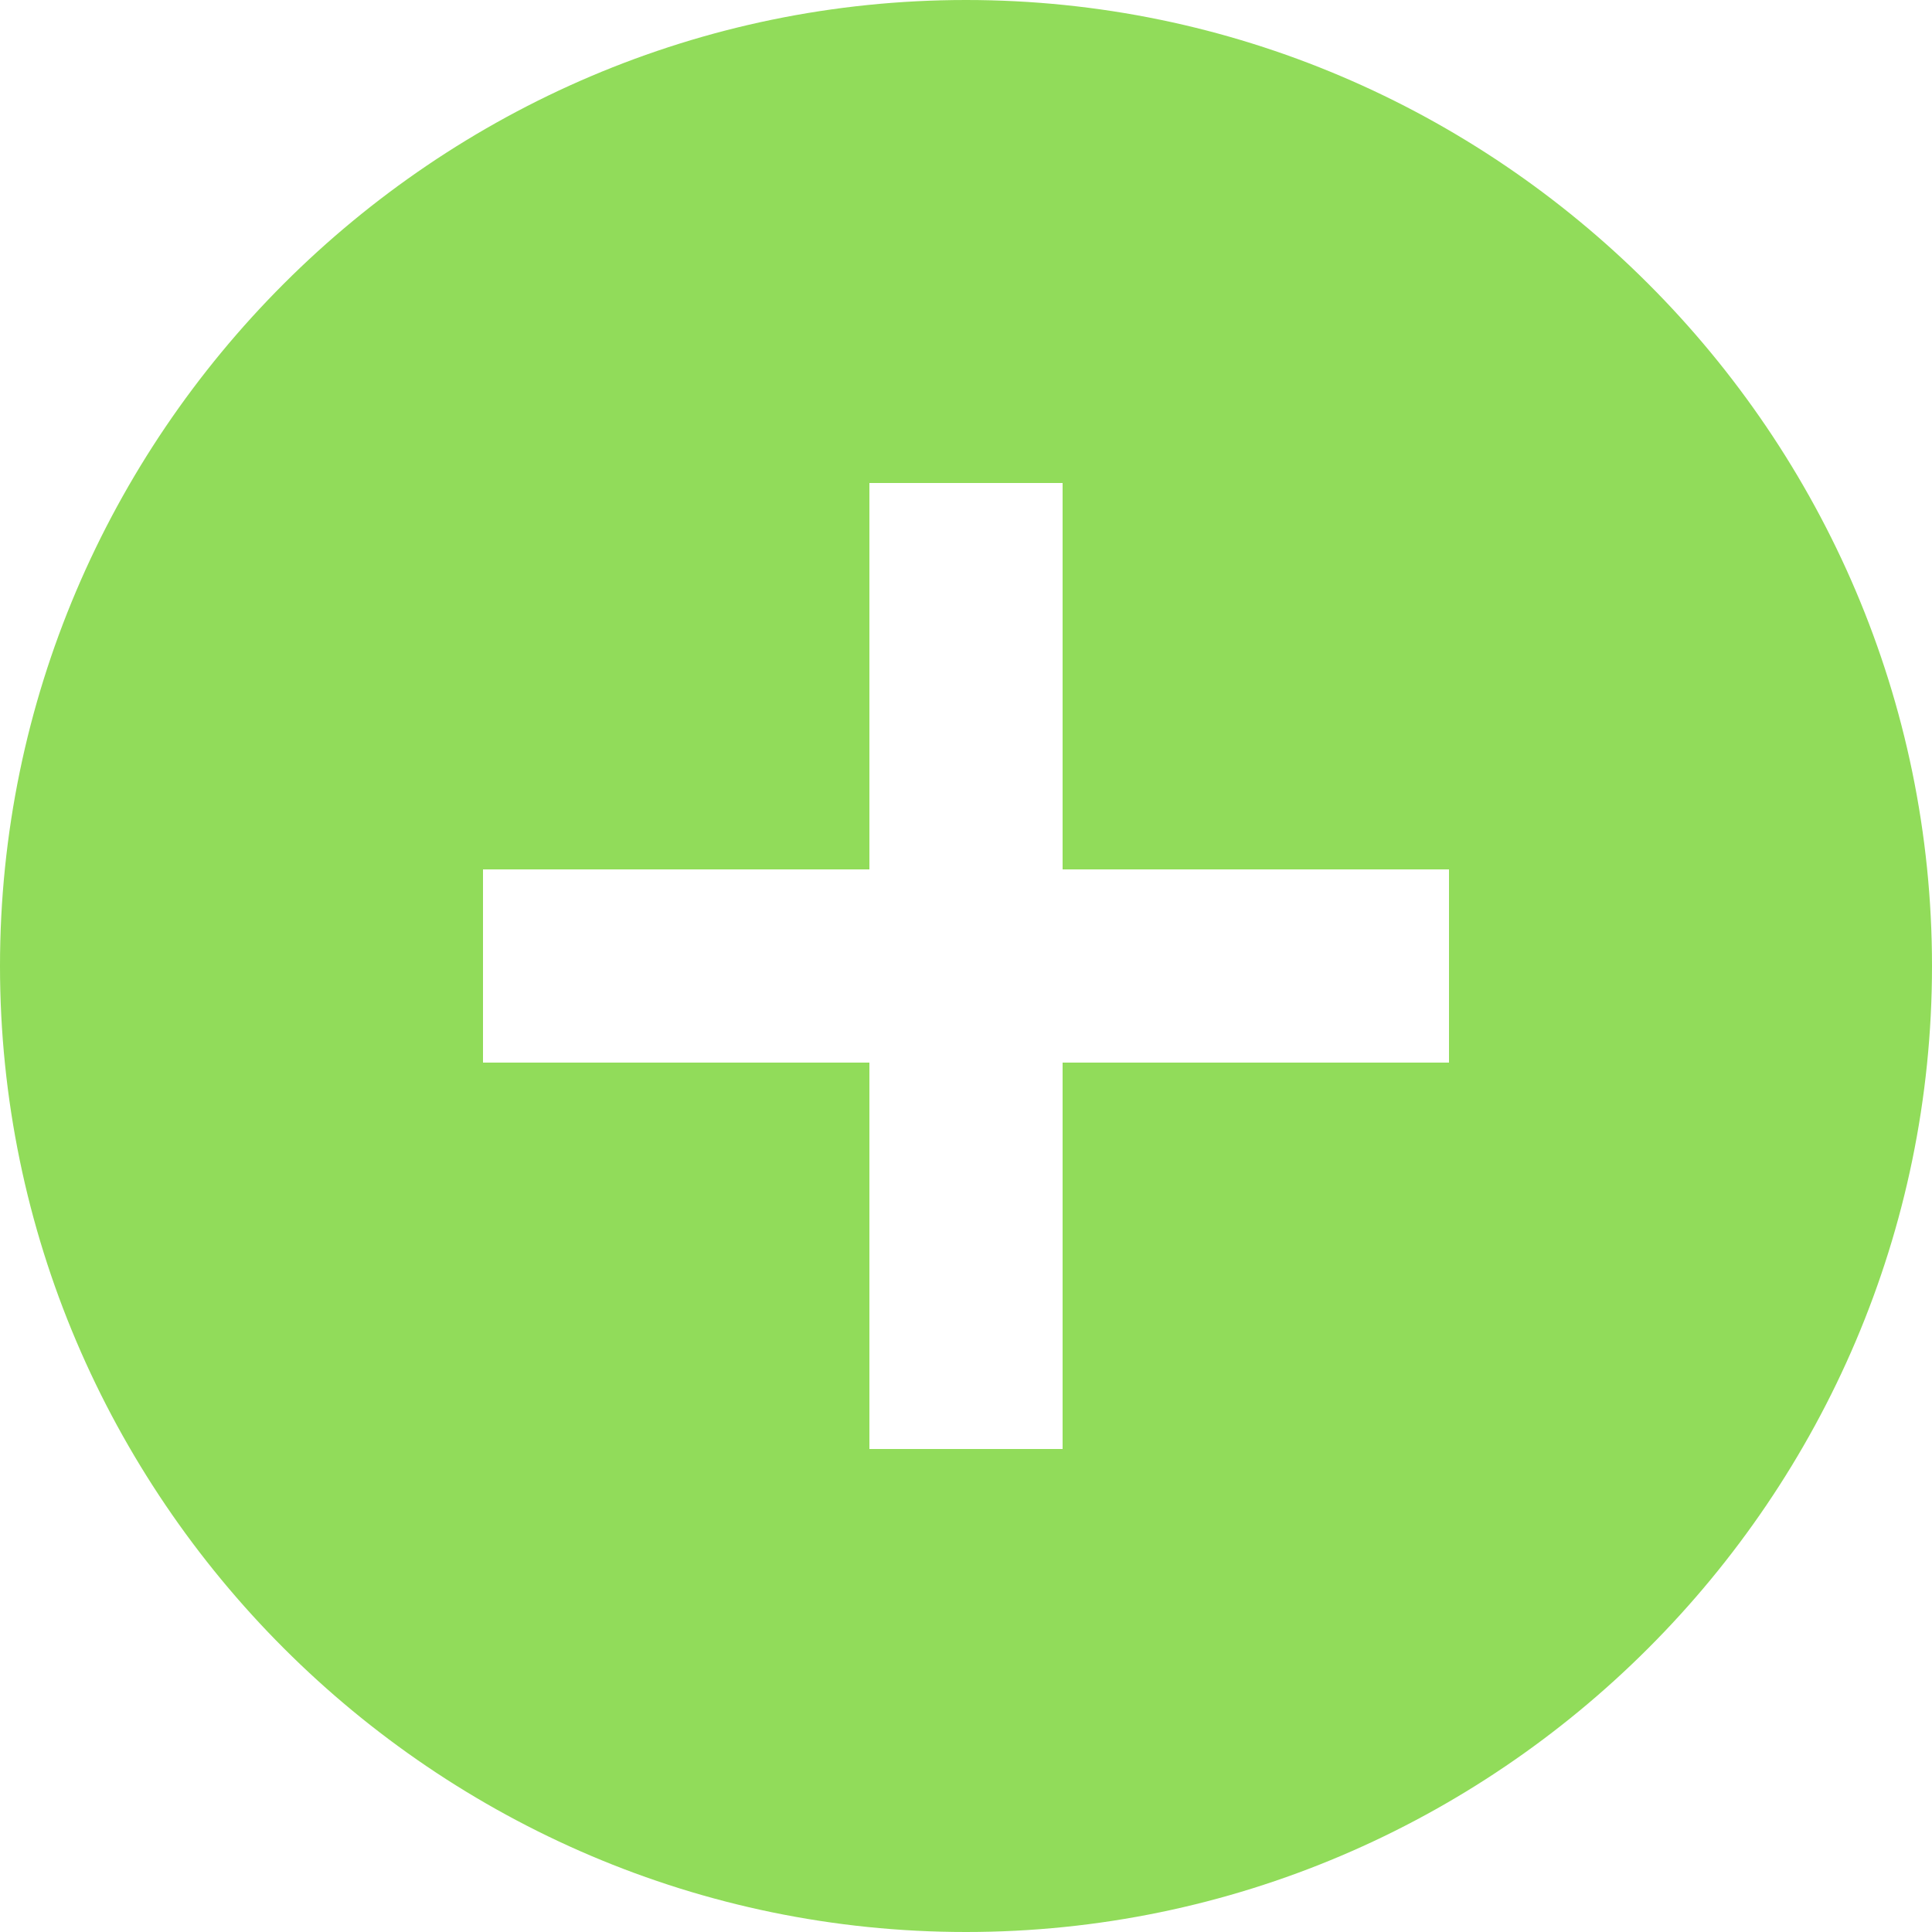
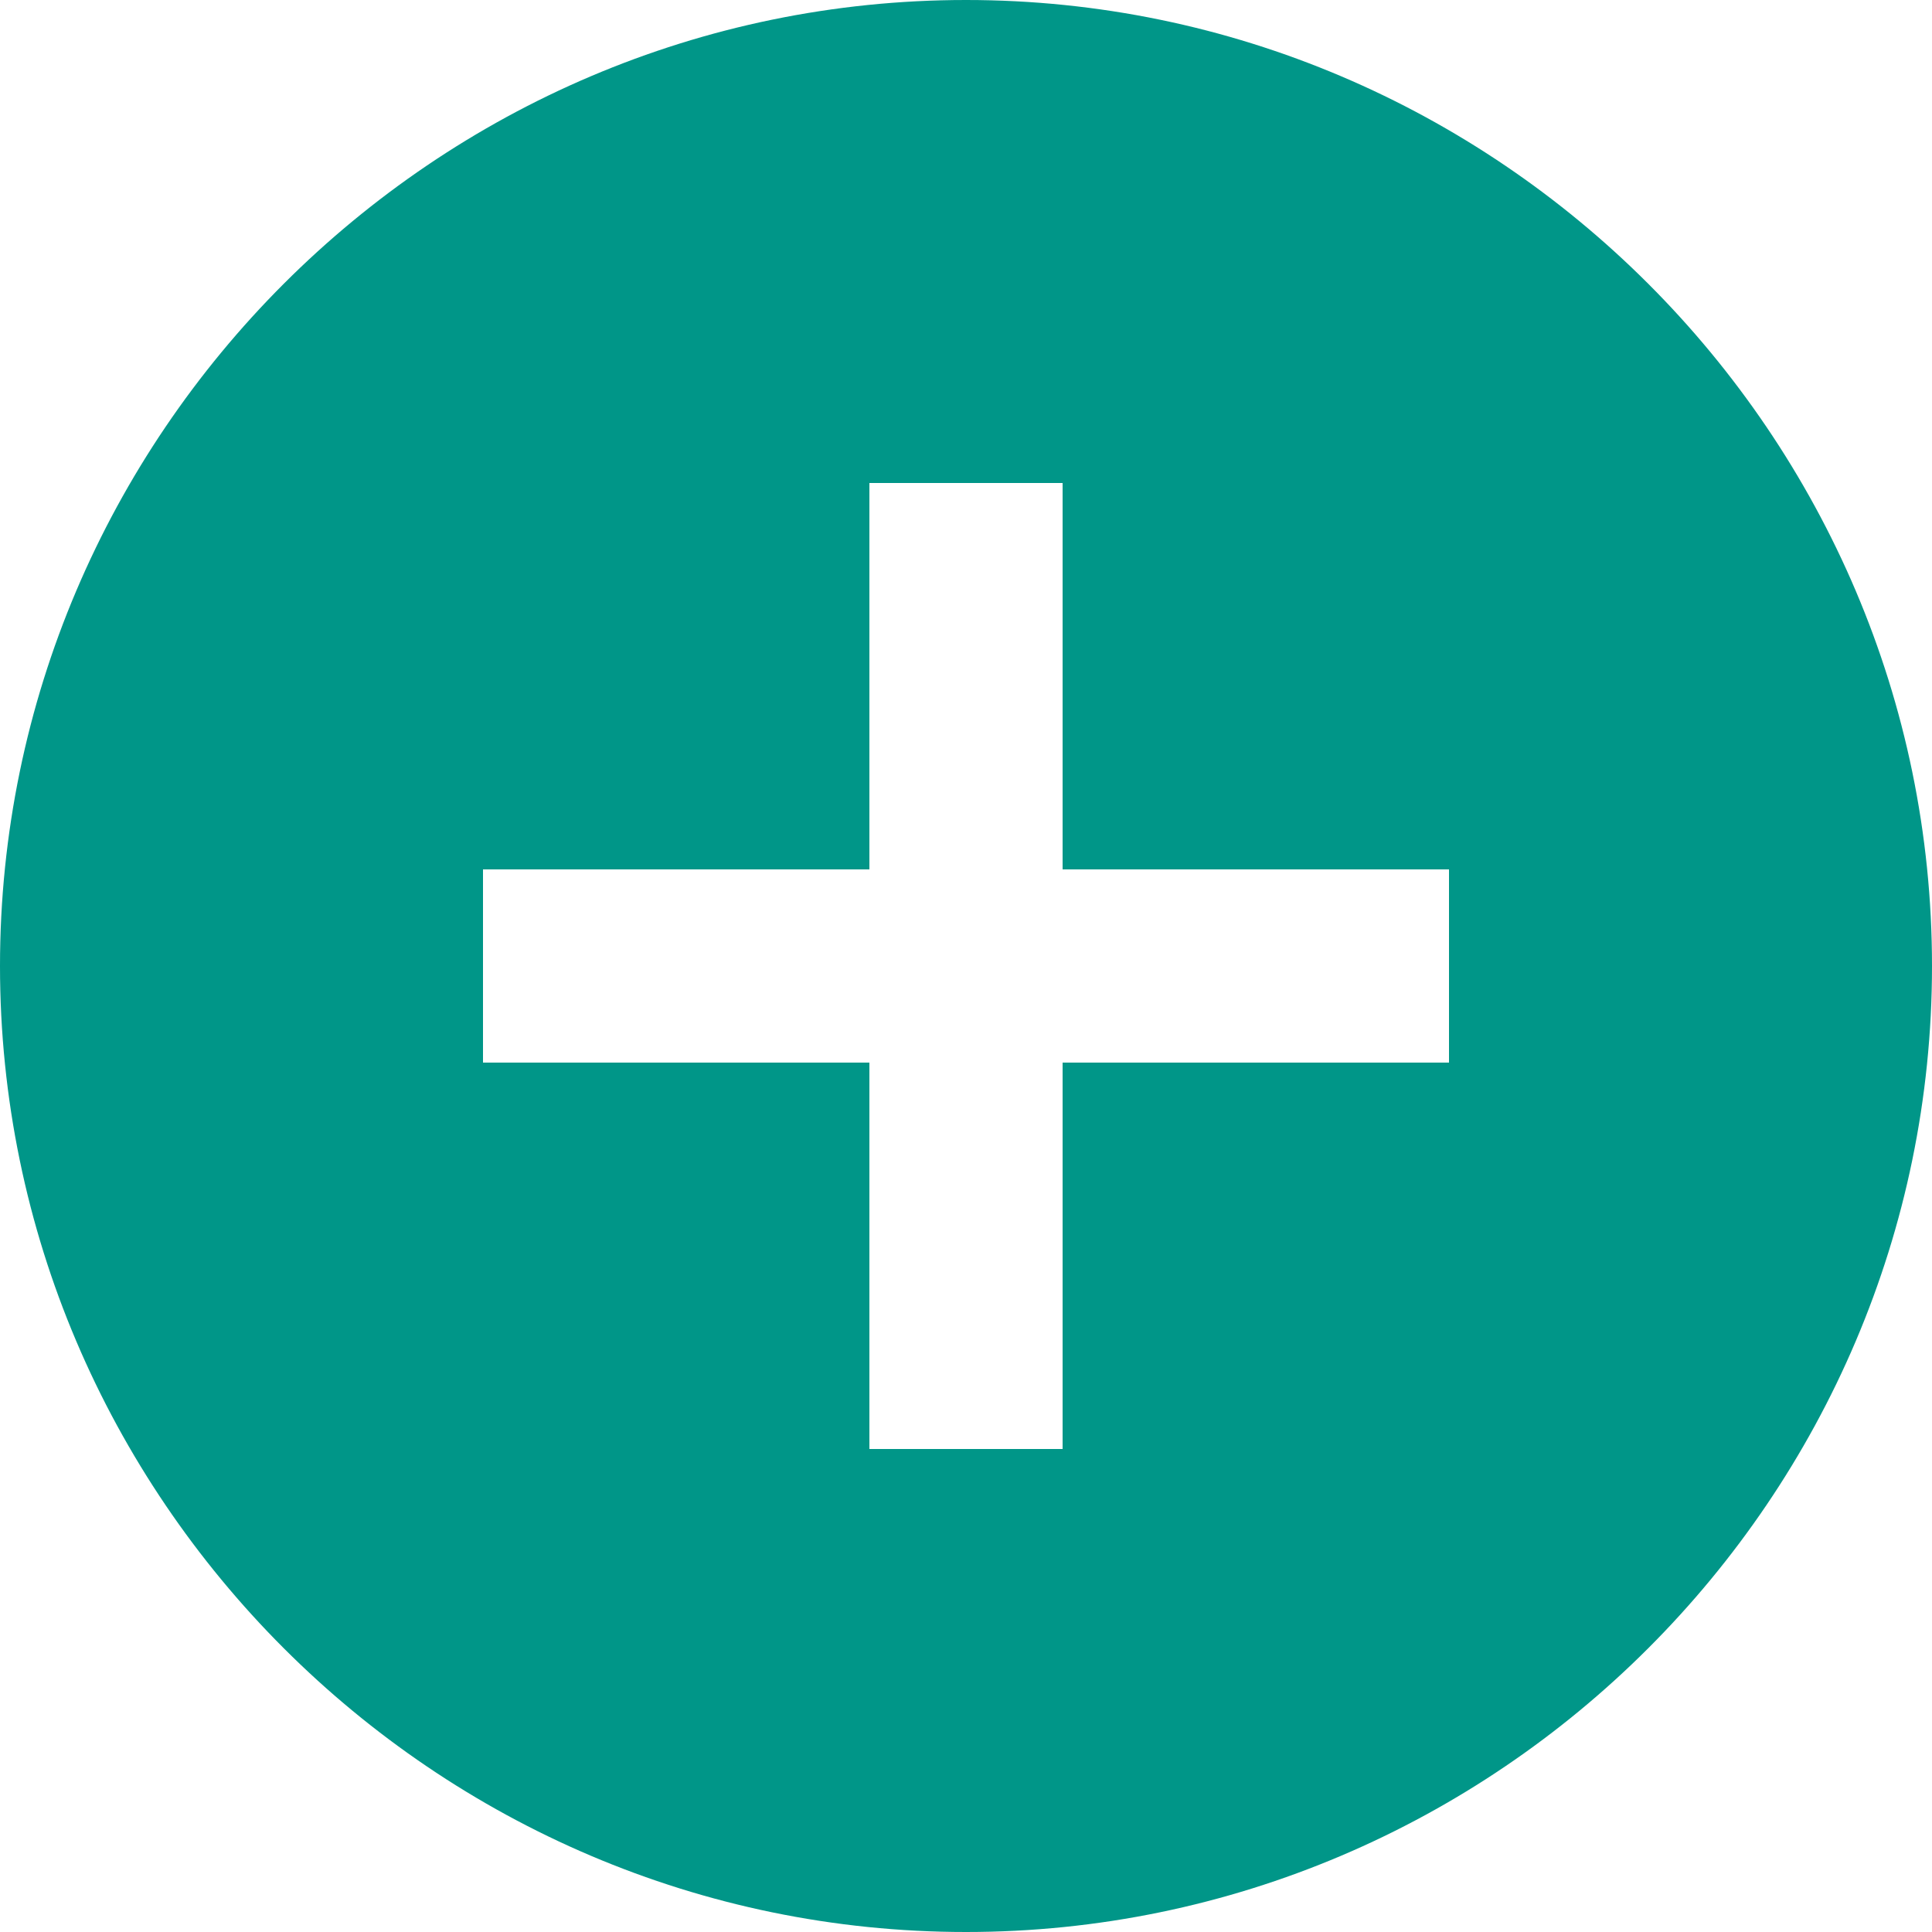
- <svg xmlns="http://www.w3.org/2000/svg" version="1.1" id="Capa_1" x="0px" y="0px" width="512px" height="512px" viewBox="0 0 510 510" style="enable-background:new 0 0 510 510;" xml:space="preserve">
+ <svg xmlns="http://www.w3.org/2000/svg" version="1.1" id="Capa_1" x="0px" y="0px" viewBox="0 0 512 512" style="enable-background:new 0 0 512 512;" xml:space="preserve">
+   <style type="text/css">
+ 	.st0{fill:#009688;}
+ </style>
  <g>
    <g id="add-circle">
-       <path d="M255,0C114.75,0,0,114.75,0,255s114.75,255,255,255s255-114.75,255-255S395.25,0,255,0z M382.5,280.5h-102v102h-51v-102    h-102v-51h102v-102h51v102h102V280.5z" fill="#91DC5A" />
+       <path class="st0" d="M256,0C115.2,0,0,115.2,0,256s115.2,256,256,256s256-115.2,256-256S396.8,0,256,0z M384,281.6H281.6V384    h-51.2V281.6H128v-51.2h102.4V128h51.2v102.4H384V281.6z" />
    </g>
  </g>
-   <g>
- </g>
-   <g>
- </g>
-   <g>
- </g>
-   <g>
- </g>
-   <g>
- </g>
-   <g>
- </g>
-   <g>
- </g>
-   <g>
- </g>
-   <g>
- </g>
-   <g>
- </g>
-   <g>
- </g>
-   <g>
- </g>
-   <g>
- </g>
-   <g>
- </g>
-   <g>
- </g>
</svg>
